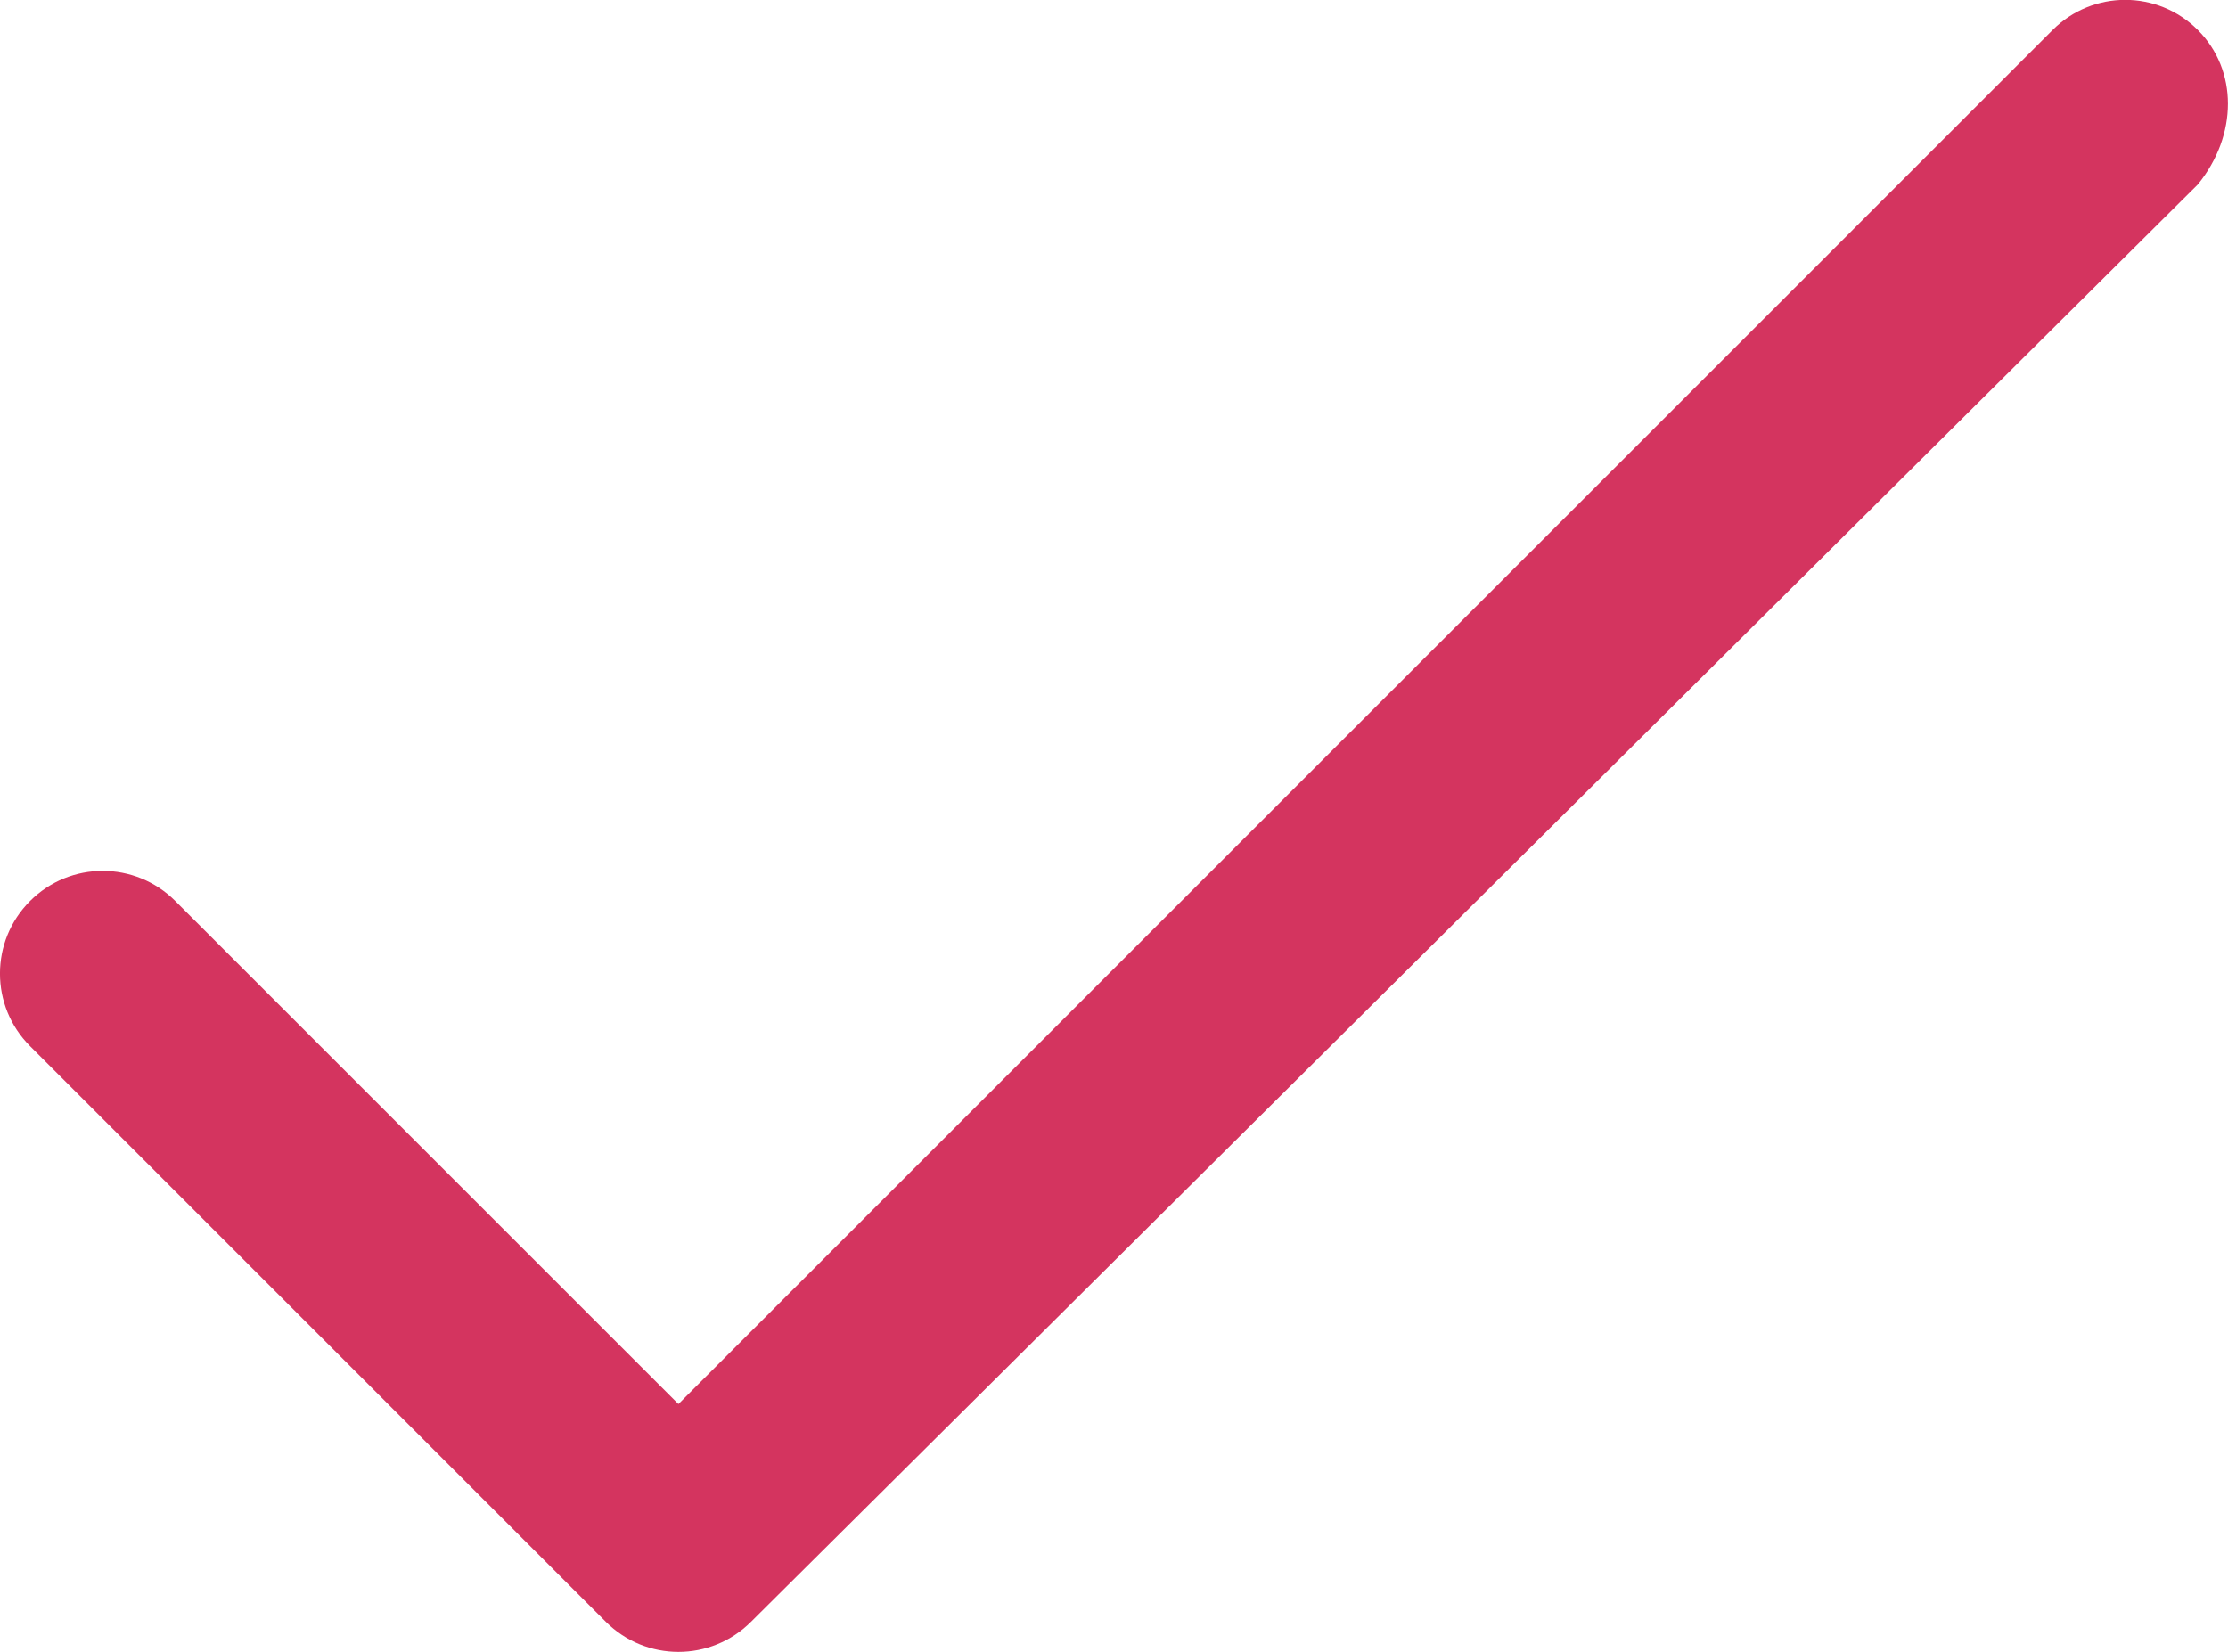
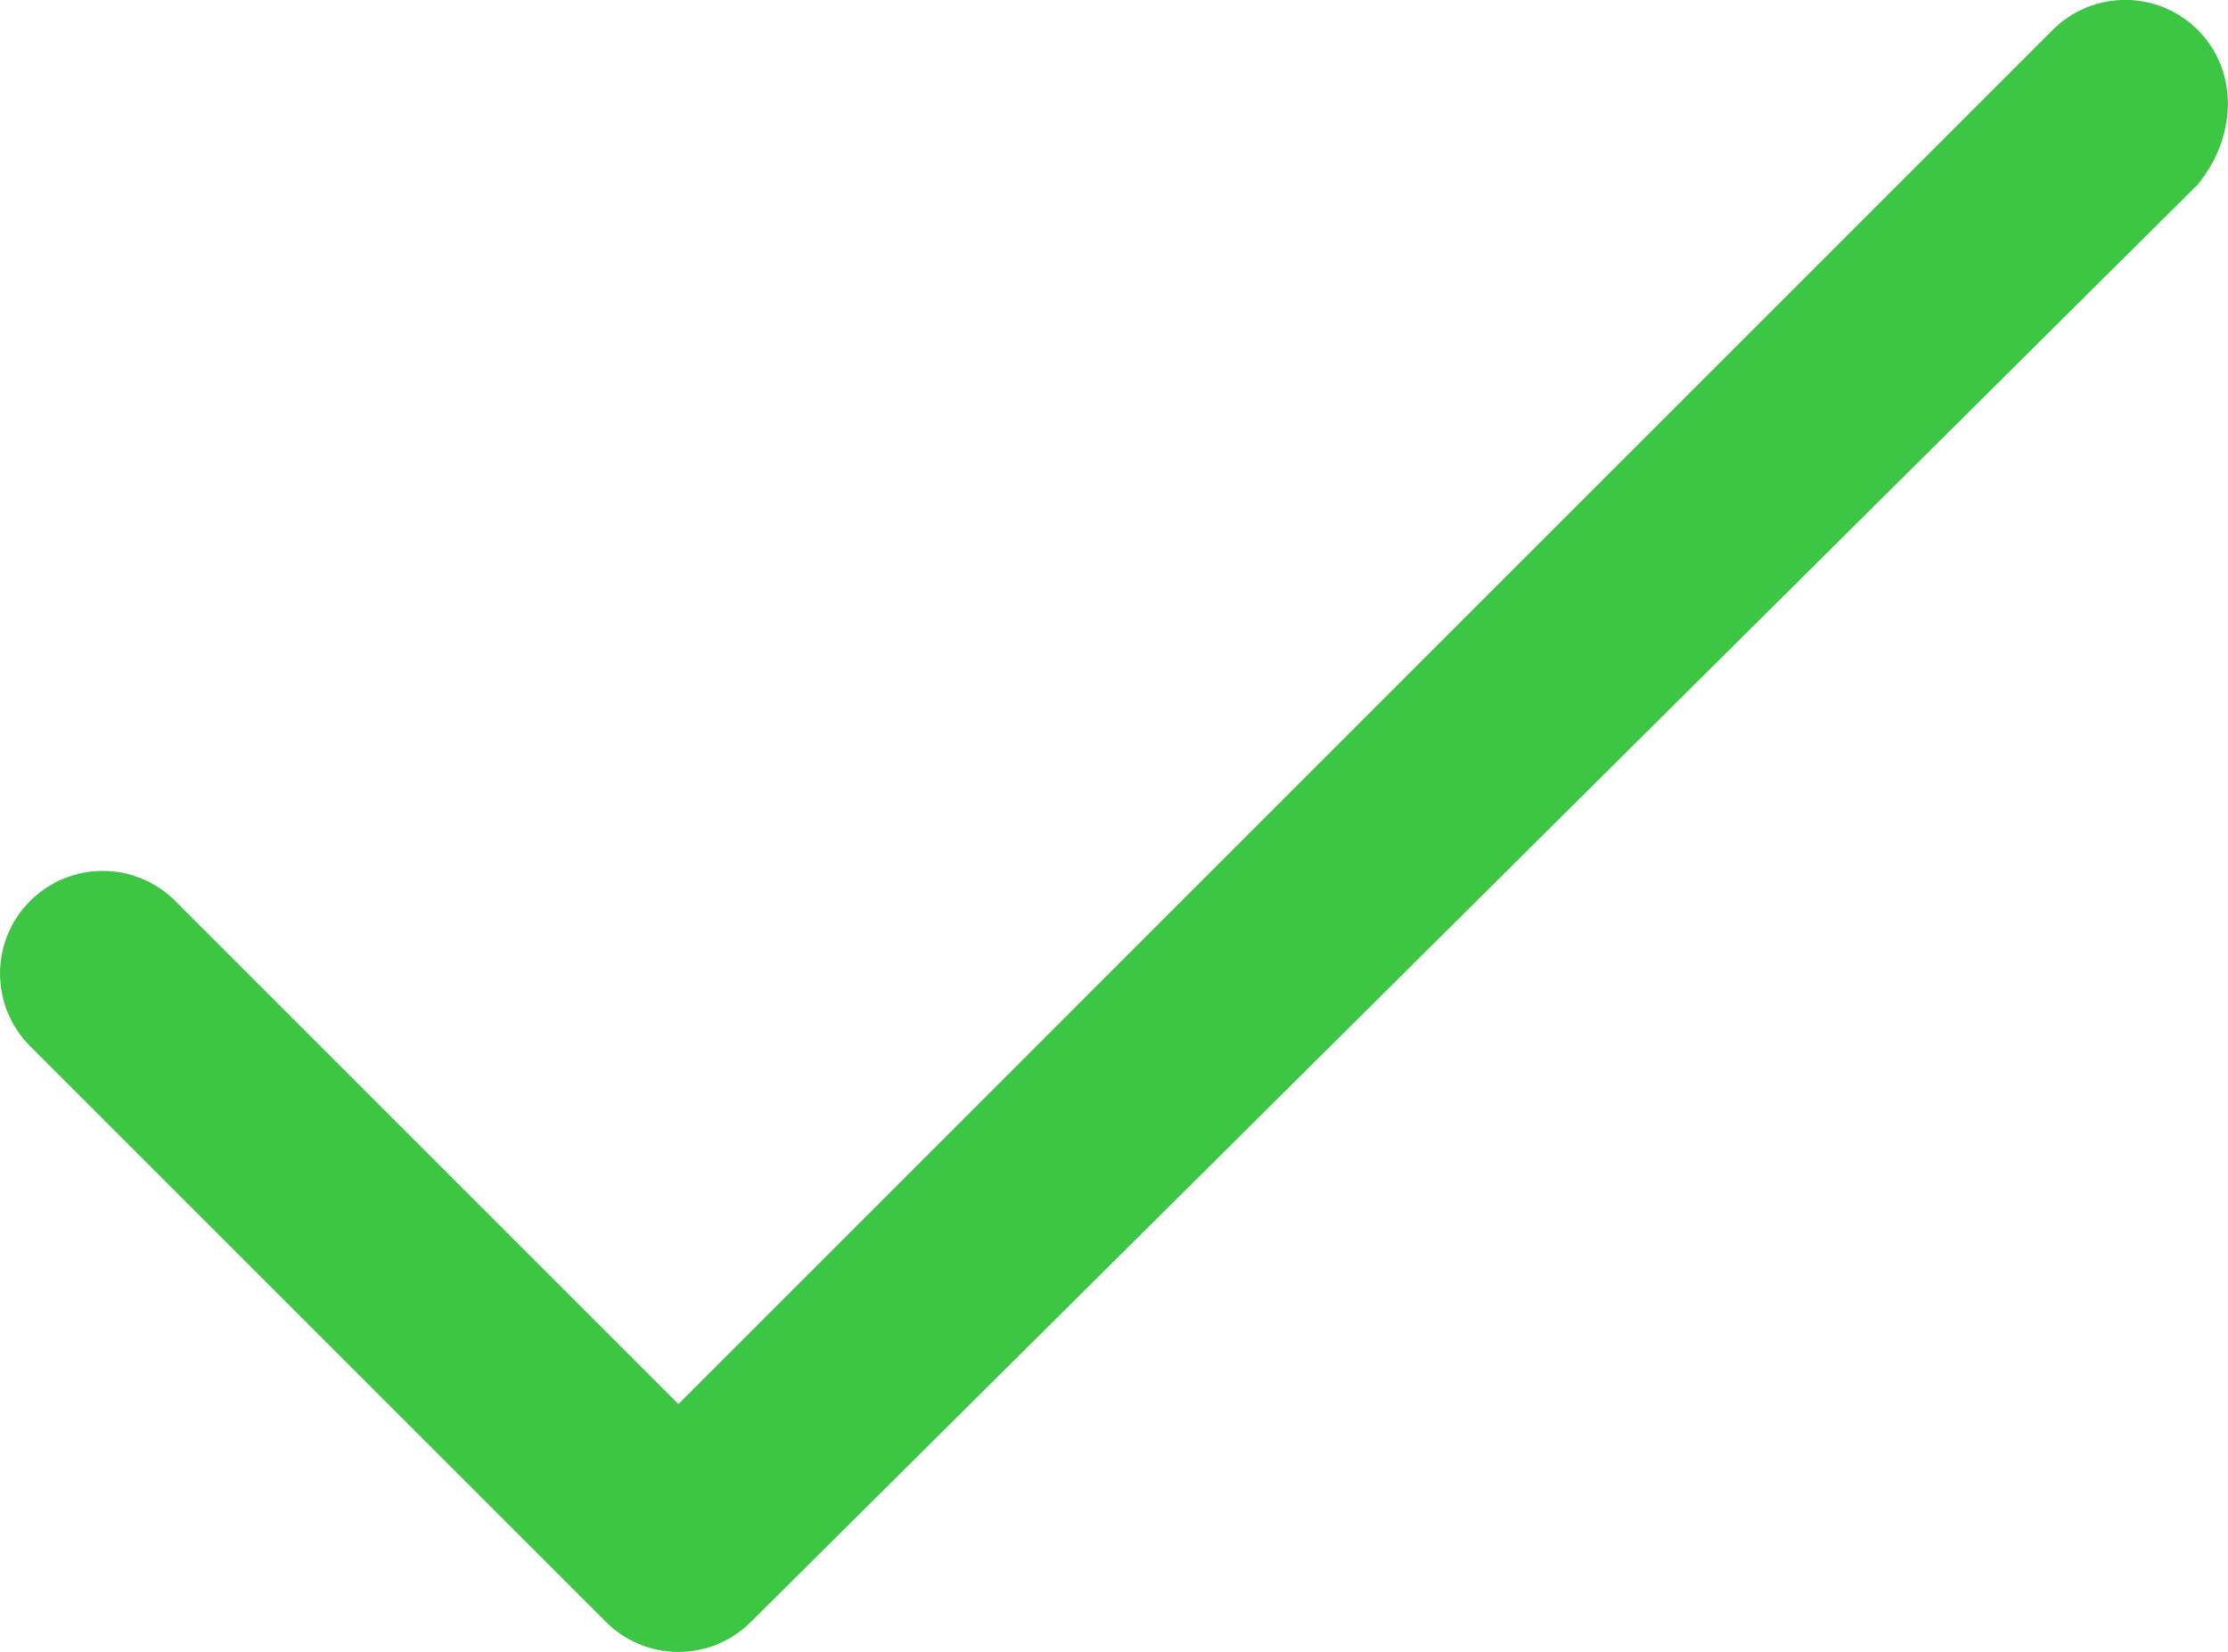
<svg xmlns="http://www.w3.org/2000/svg" x="0px" y="0px" width="21.698px" height="16.09px" viewBox="-82.357 4.875 21.698 16.09" enable-background="new -82.357 4.875 21.698 16.09" xml:space="preserve">
-   <path fill="#d4345f" d="M-60.953,5.167c-0.391-0.391-1.023-0.391-1.414,0L-75.75,18.551l-4.9-4.9c-0.391-0.391-1.023-0.391-1.414,0 s-0.391,1.023,0,1.414l5.607,5.607c0.195,0.195,0.451,0.293,0.707,0.293s0.512-0.098,0.707-0.293l14.09-14.0 C-60.562,6.191-60.562,5.558-60.953,5.167z" />
+   <path fill="#3dc644" d="M-60.953 5.167a.999.999 0 00-1.414 0L-75.75 18.551l-4.9-4.9a.999.999 0 10-1.414 1.414l5.607 5.607a.997.997 0 001.414 0l14.09-14c.391-.481.391-1.114 0-1.505z" />
</svg>
